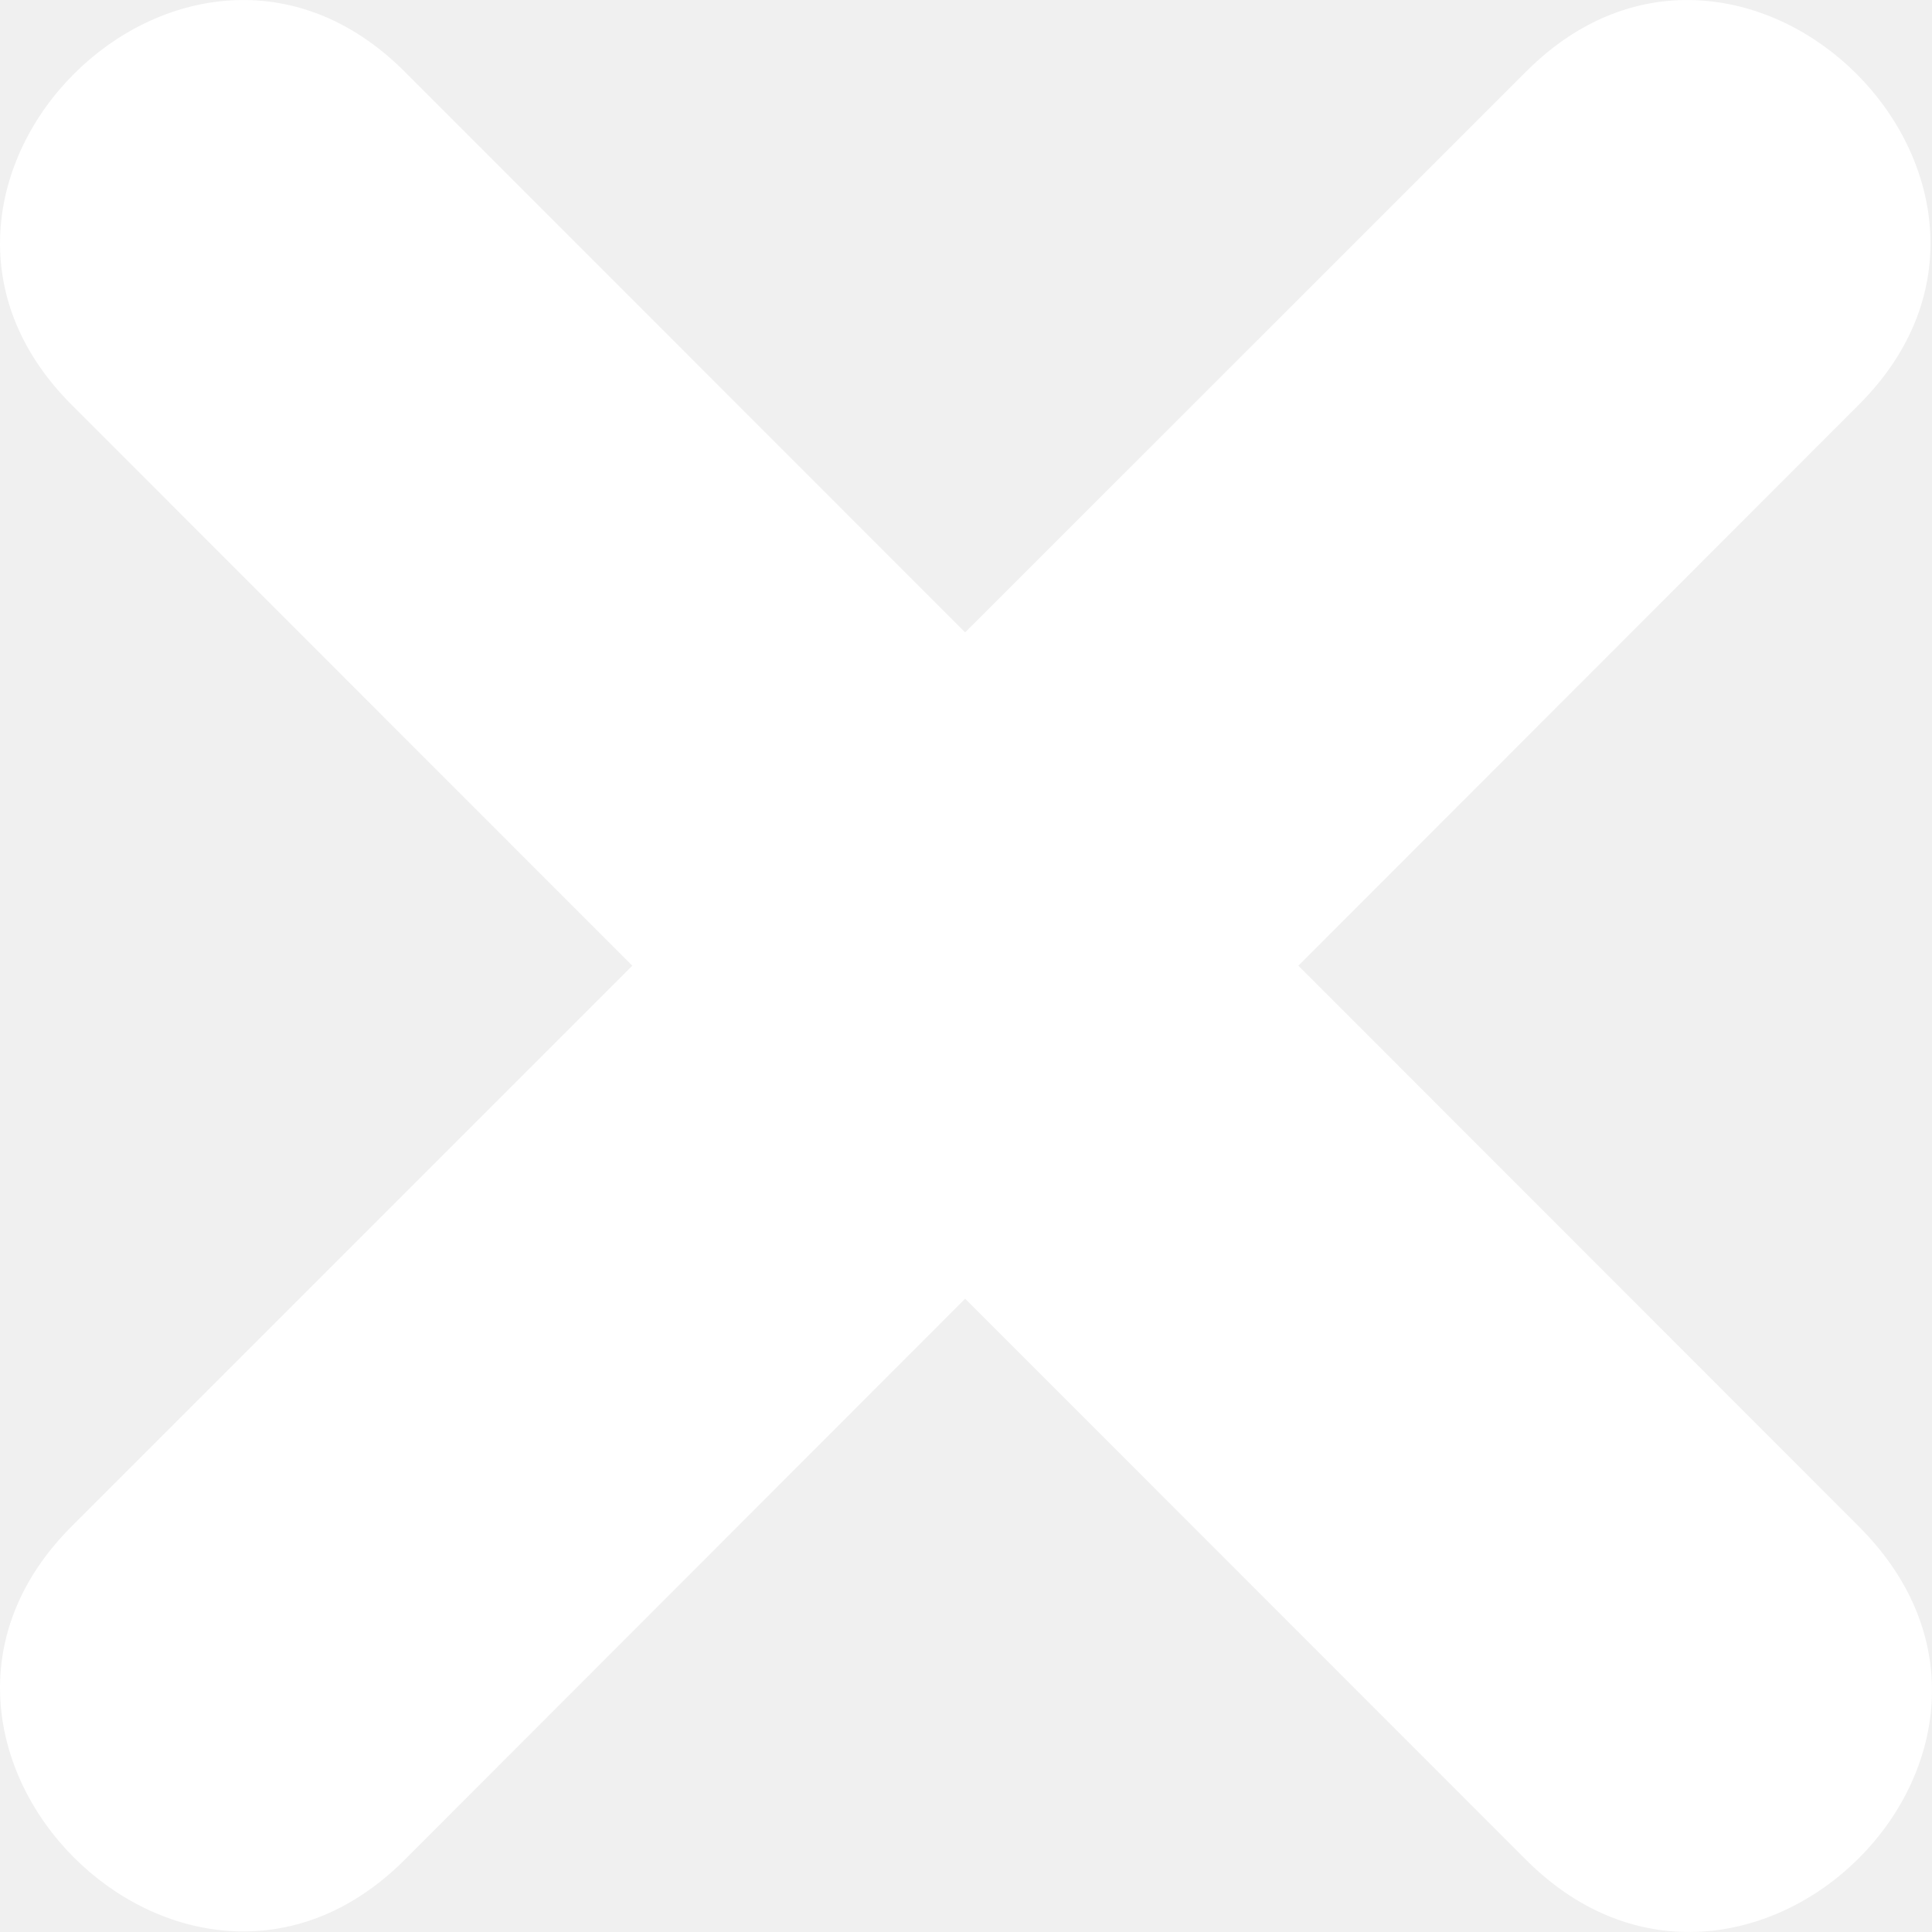
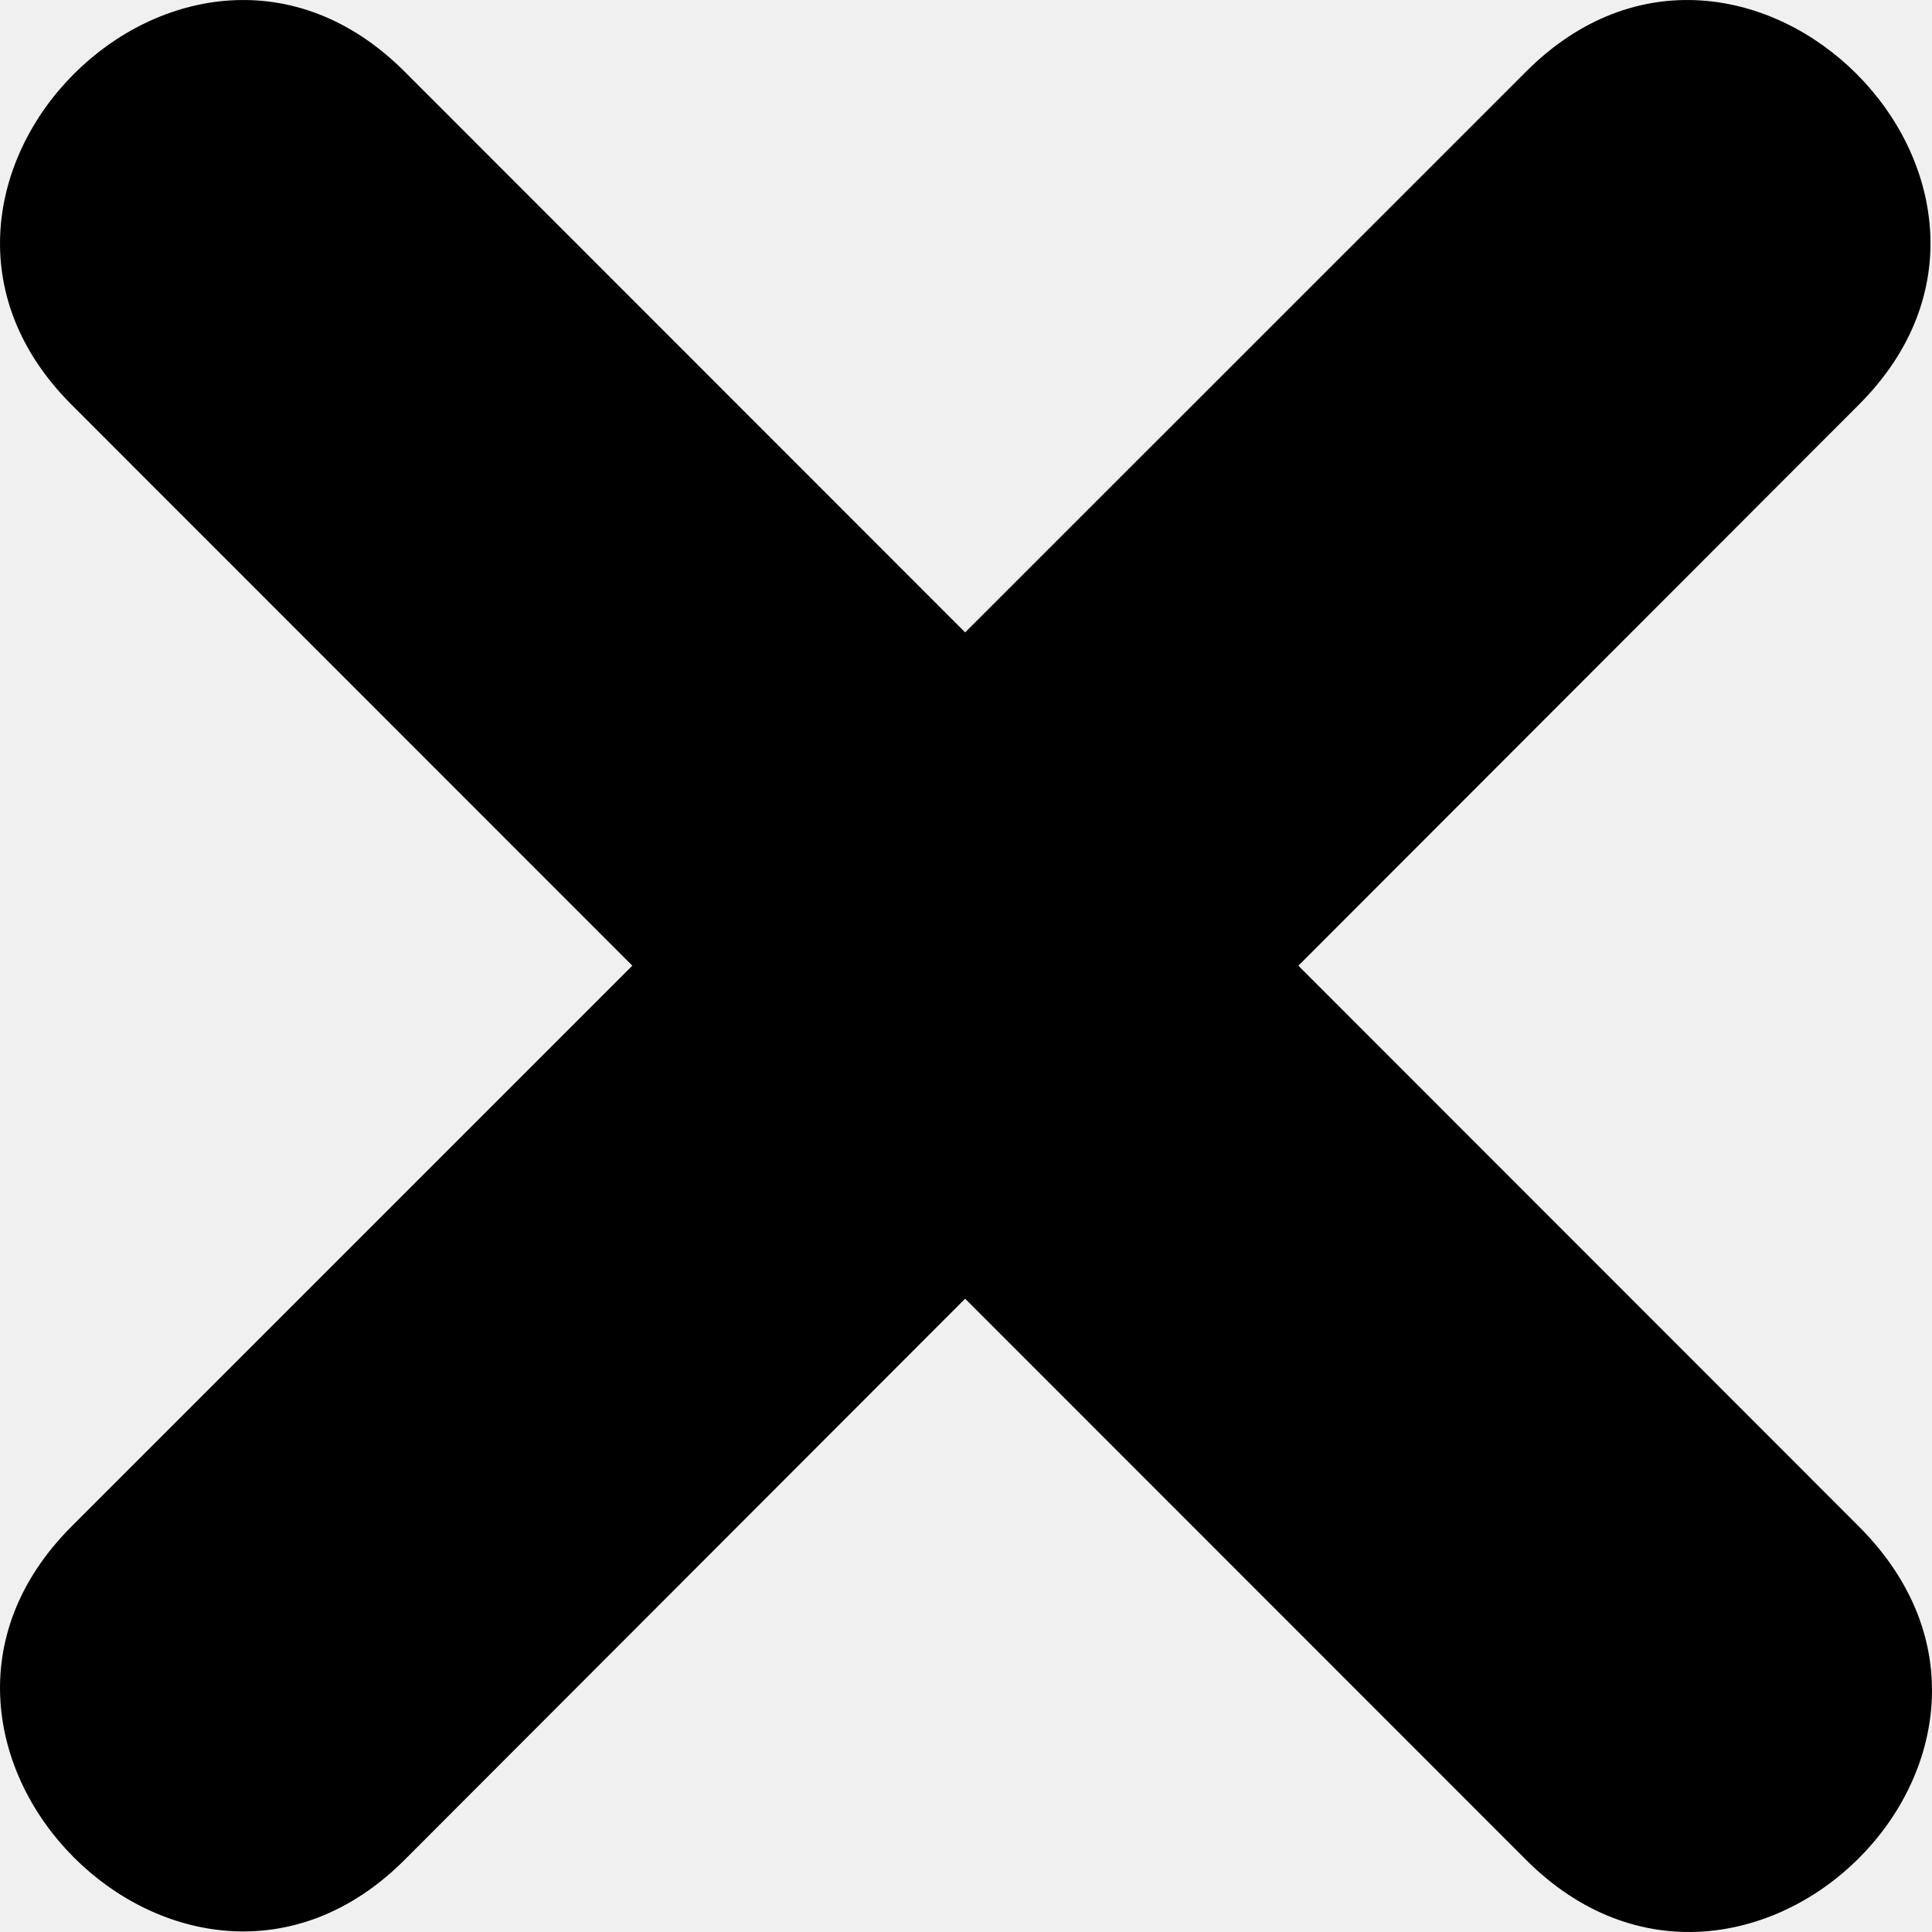
- <svg xmlns="http://www.w3.org/2000/svg" width="25" height="25" viewBox="0 0 25 25" fill="none">
-   <path d="M5.236 24.066L12.489 16.805L19.747 24.066C22.585 26.905 26.933 22.633 24.054 19.753L16.801 12.496L24.054 5.236C26.888 2.405 22.576 -1.908 19.747 0.927L12.489 8.183L5.236 0.927C2.402 -1.908 -1.905 2.405 0.925 5.236L8.182 12.496L0.925 19.753C-1.905 22.588 2.402 26.901 5.236 24.066Z" fill="white" />
+ <svg xmlns="http://www.w3.org/2000/svg" width="25" height="25" viewBox="0 0 25 25">
+   <path d="M5.236 24.066L12.489 16.805L19.747 24.066C22.585 26.905 26.933 22.633 24.054 19.753L16.801 12.496L24.054 5.236C26.888 2.405 22.576 -1.908 19.747 0.927L12.489 8.183L5.236 0.927C2.402 -1.908 -1.905 2.405 0.925 5.236L8.182 12.496L0.925 19.753C-1.905 22.588 2.402 26.901 5.236 24.066Z" />
</svg>
